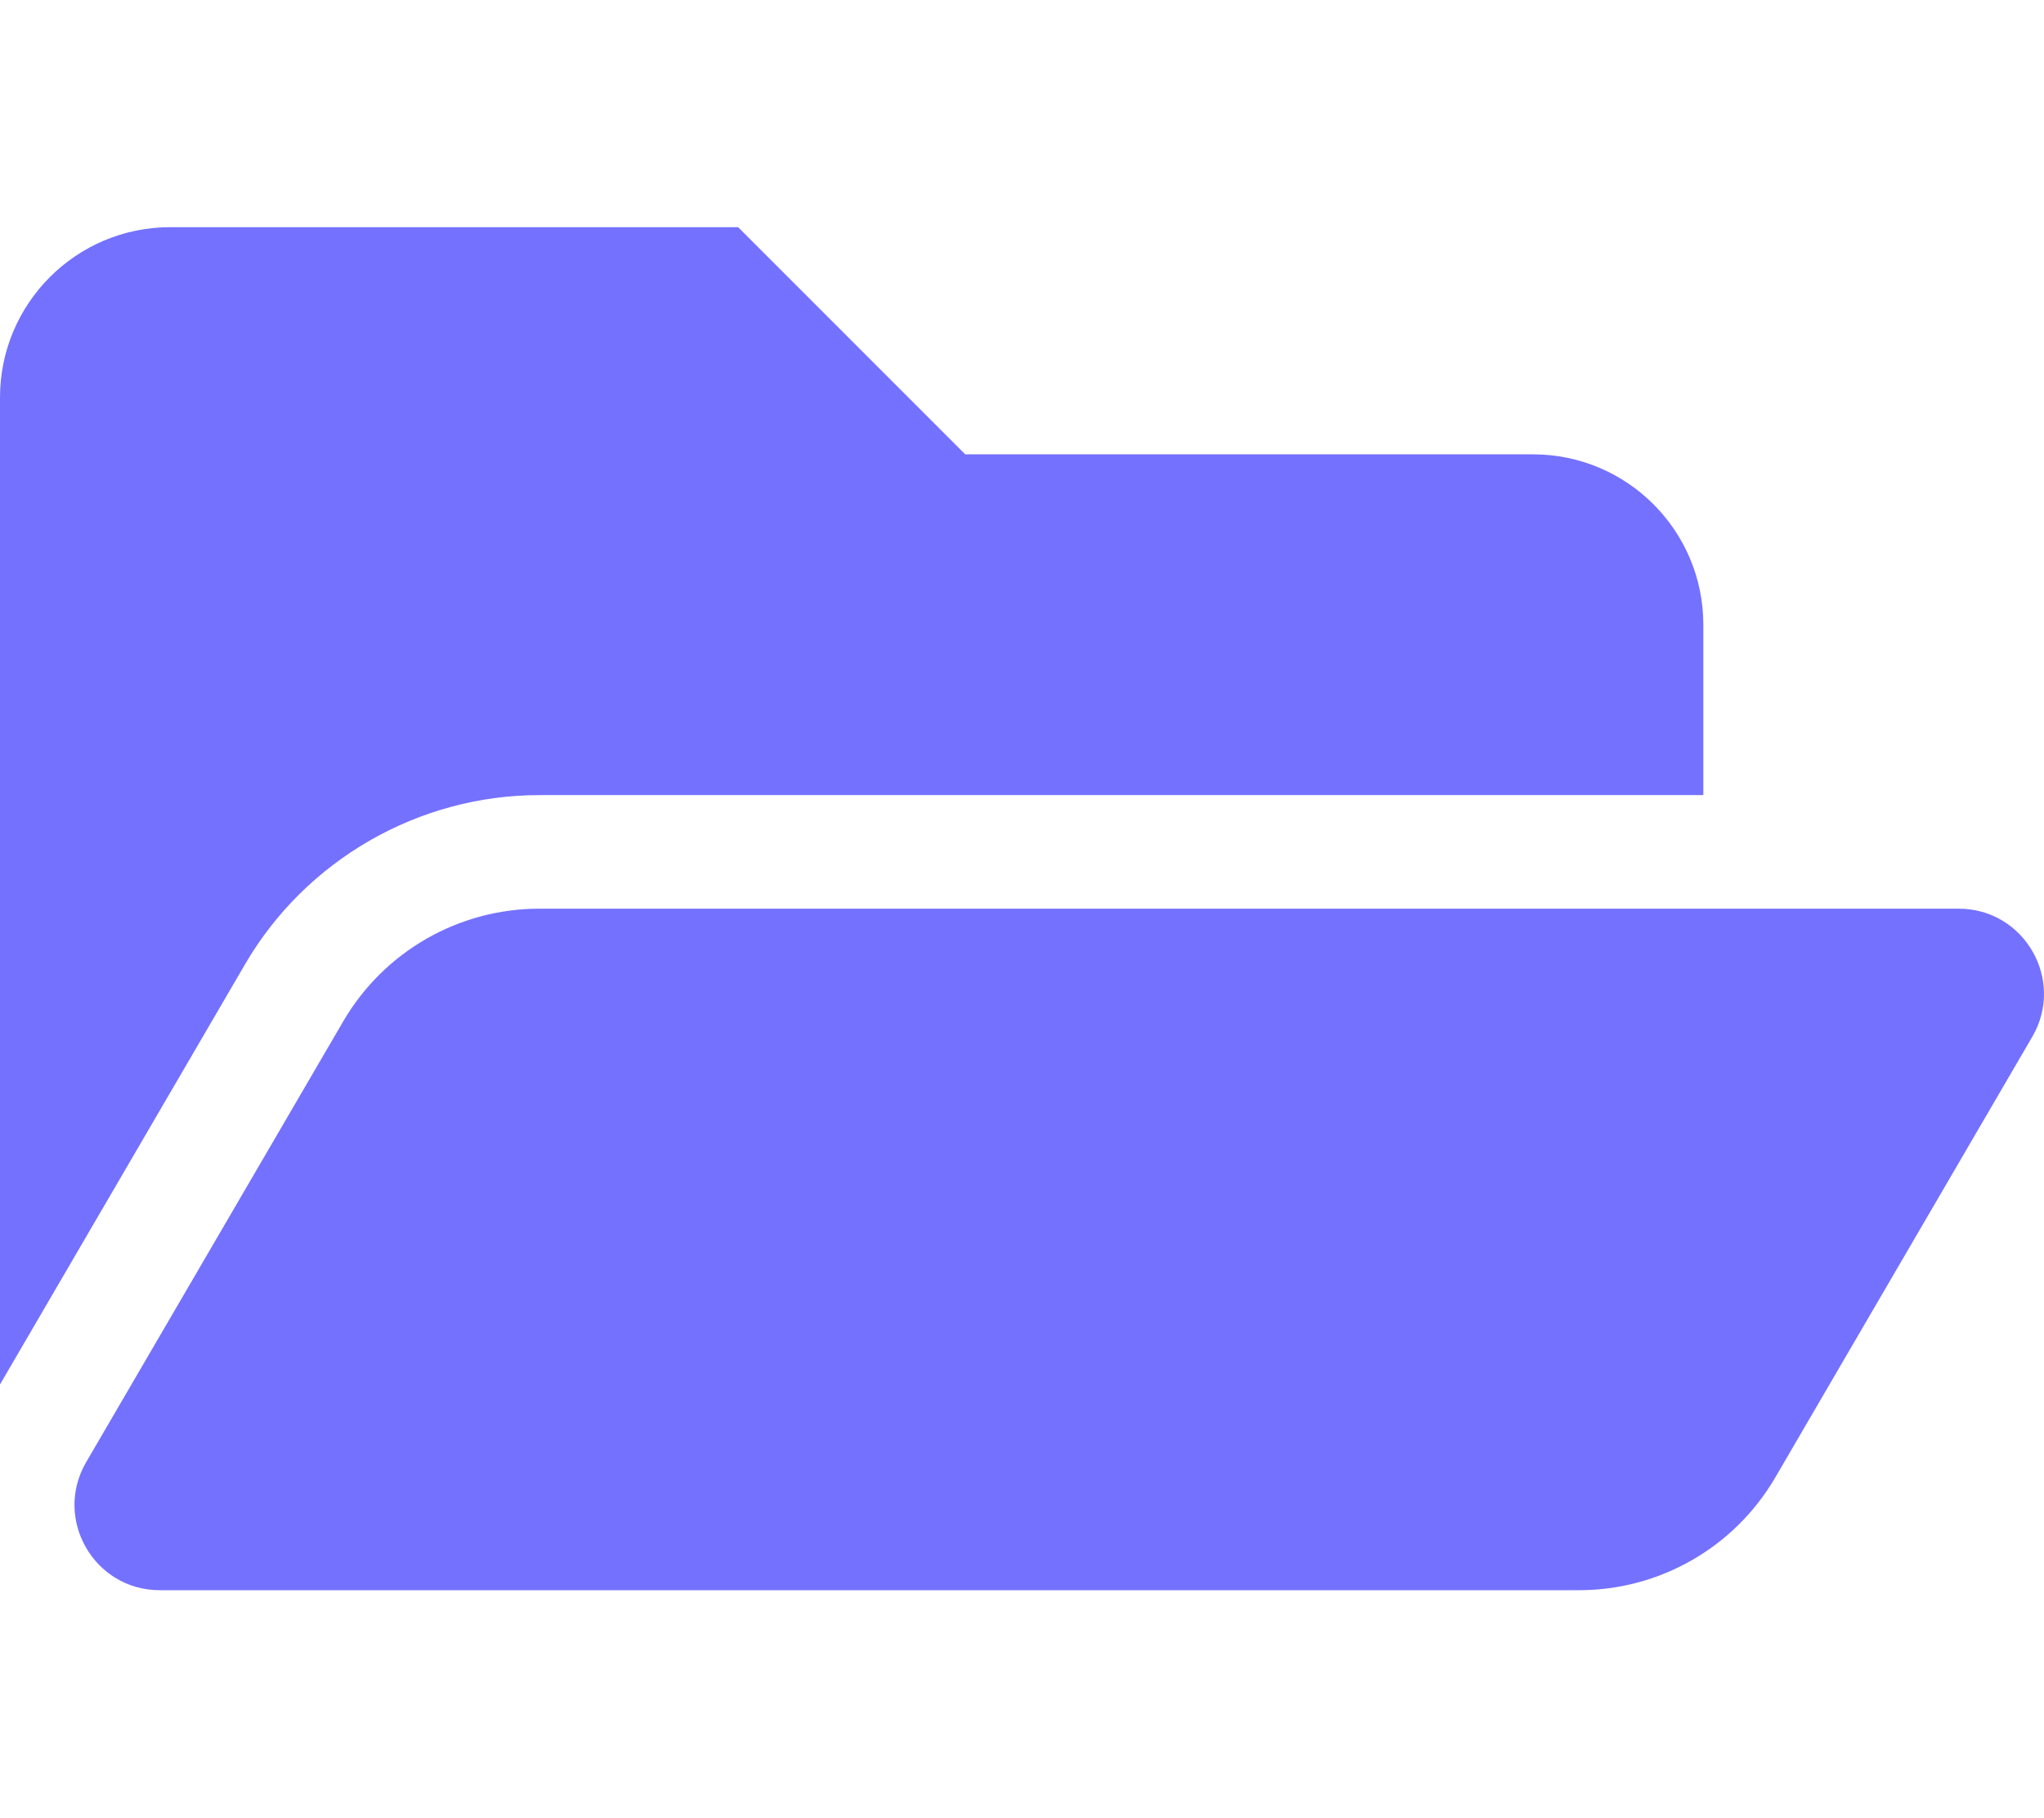
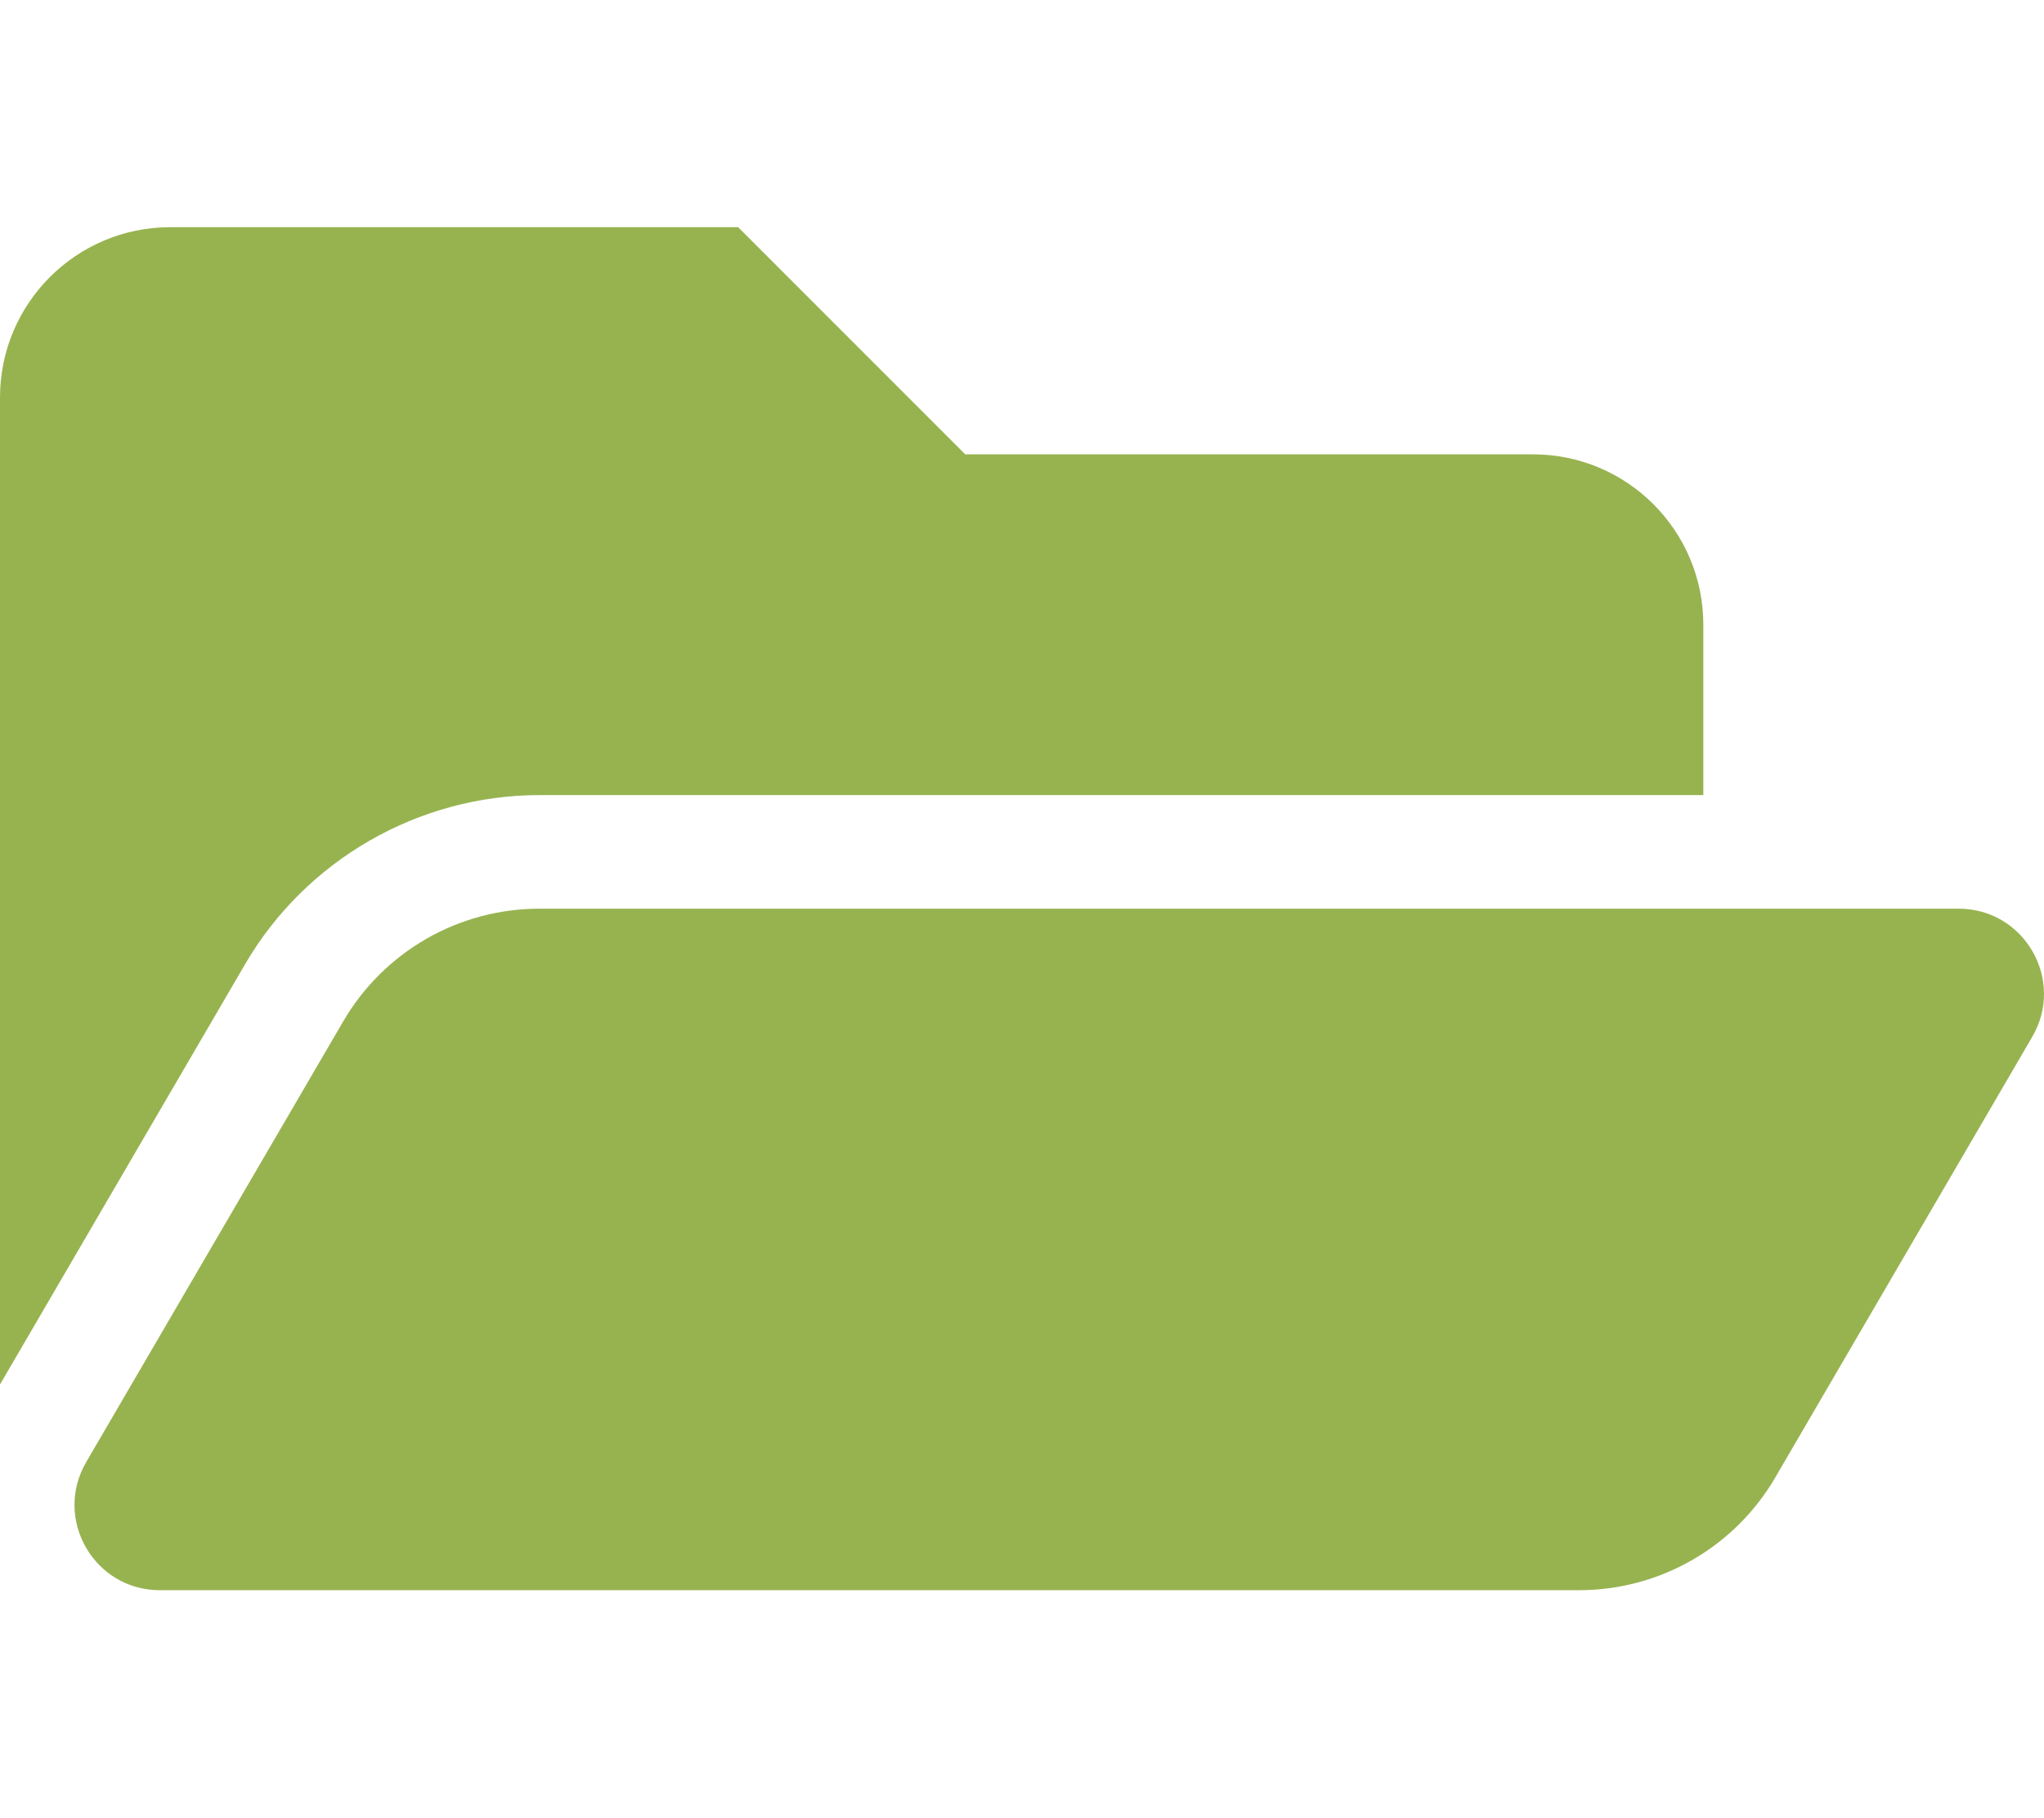
- <svg xmlns="http://www.w3.org/2000/svg" viewBox="0 0 576 512" fill="#7471ff">
+ <svg xmlns="http://www.w3.org/2000/svg" viewBox="0 0 576 512" fill="#97B350">
  <path d="M572.694 292.093L500.27 416.248A63.997 63.997 0 0 1 444.989 448H45.025c-18.523 0-30.064-20.093-20.731-36.093l72.424-124.155A64 64 0 0 1 152 256h399.964c18.523 0 30.064 20.093 20.73 36.093zM152 224h328v-48c0-26.51-21.49-48-48-48H272l-64-64H48C21.49 64 0 85.49 0 112v278.046l69.077-118.418C86.214 242.25 117.989 224 152 224z" />
</svg>
